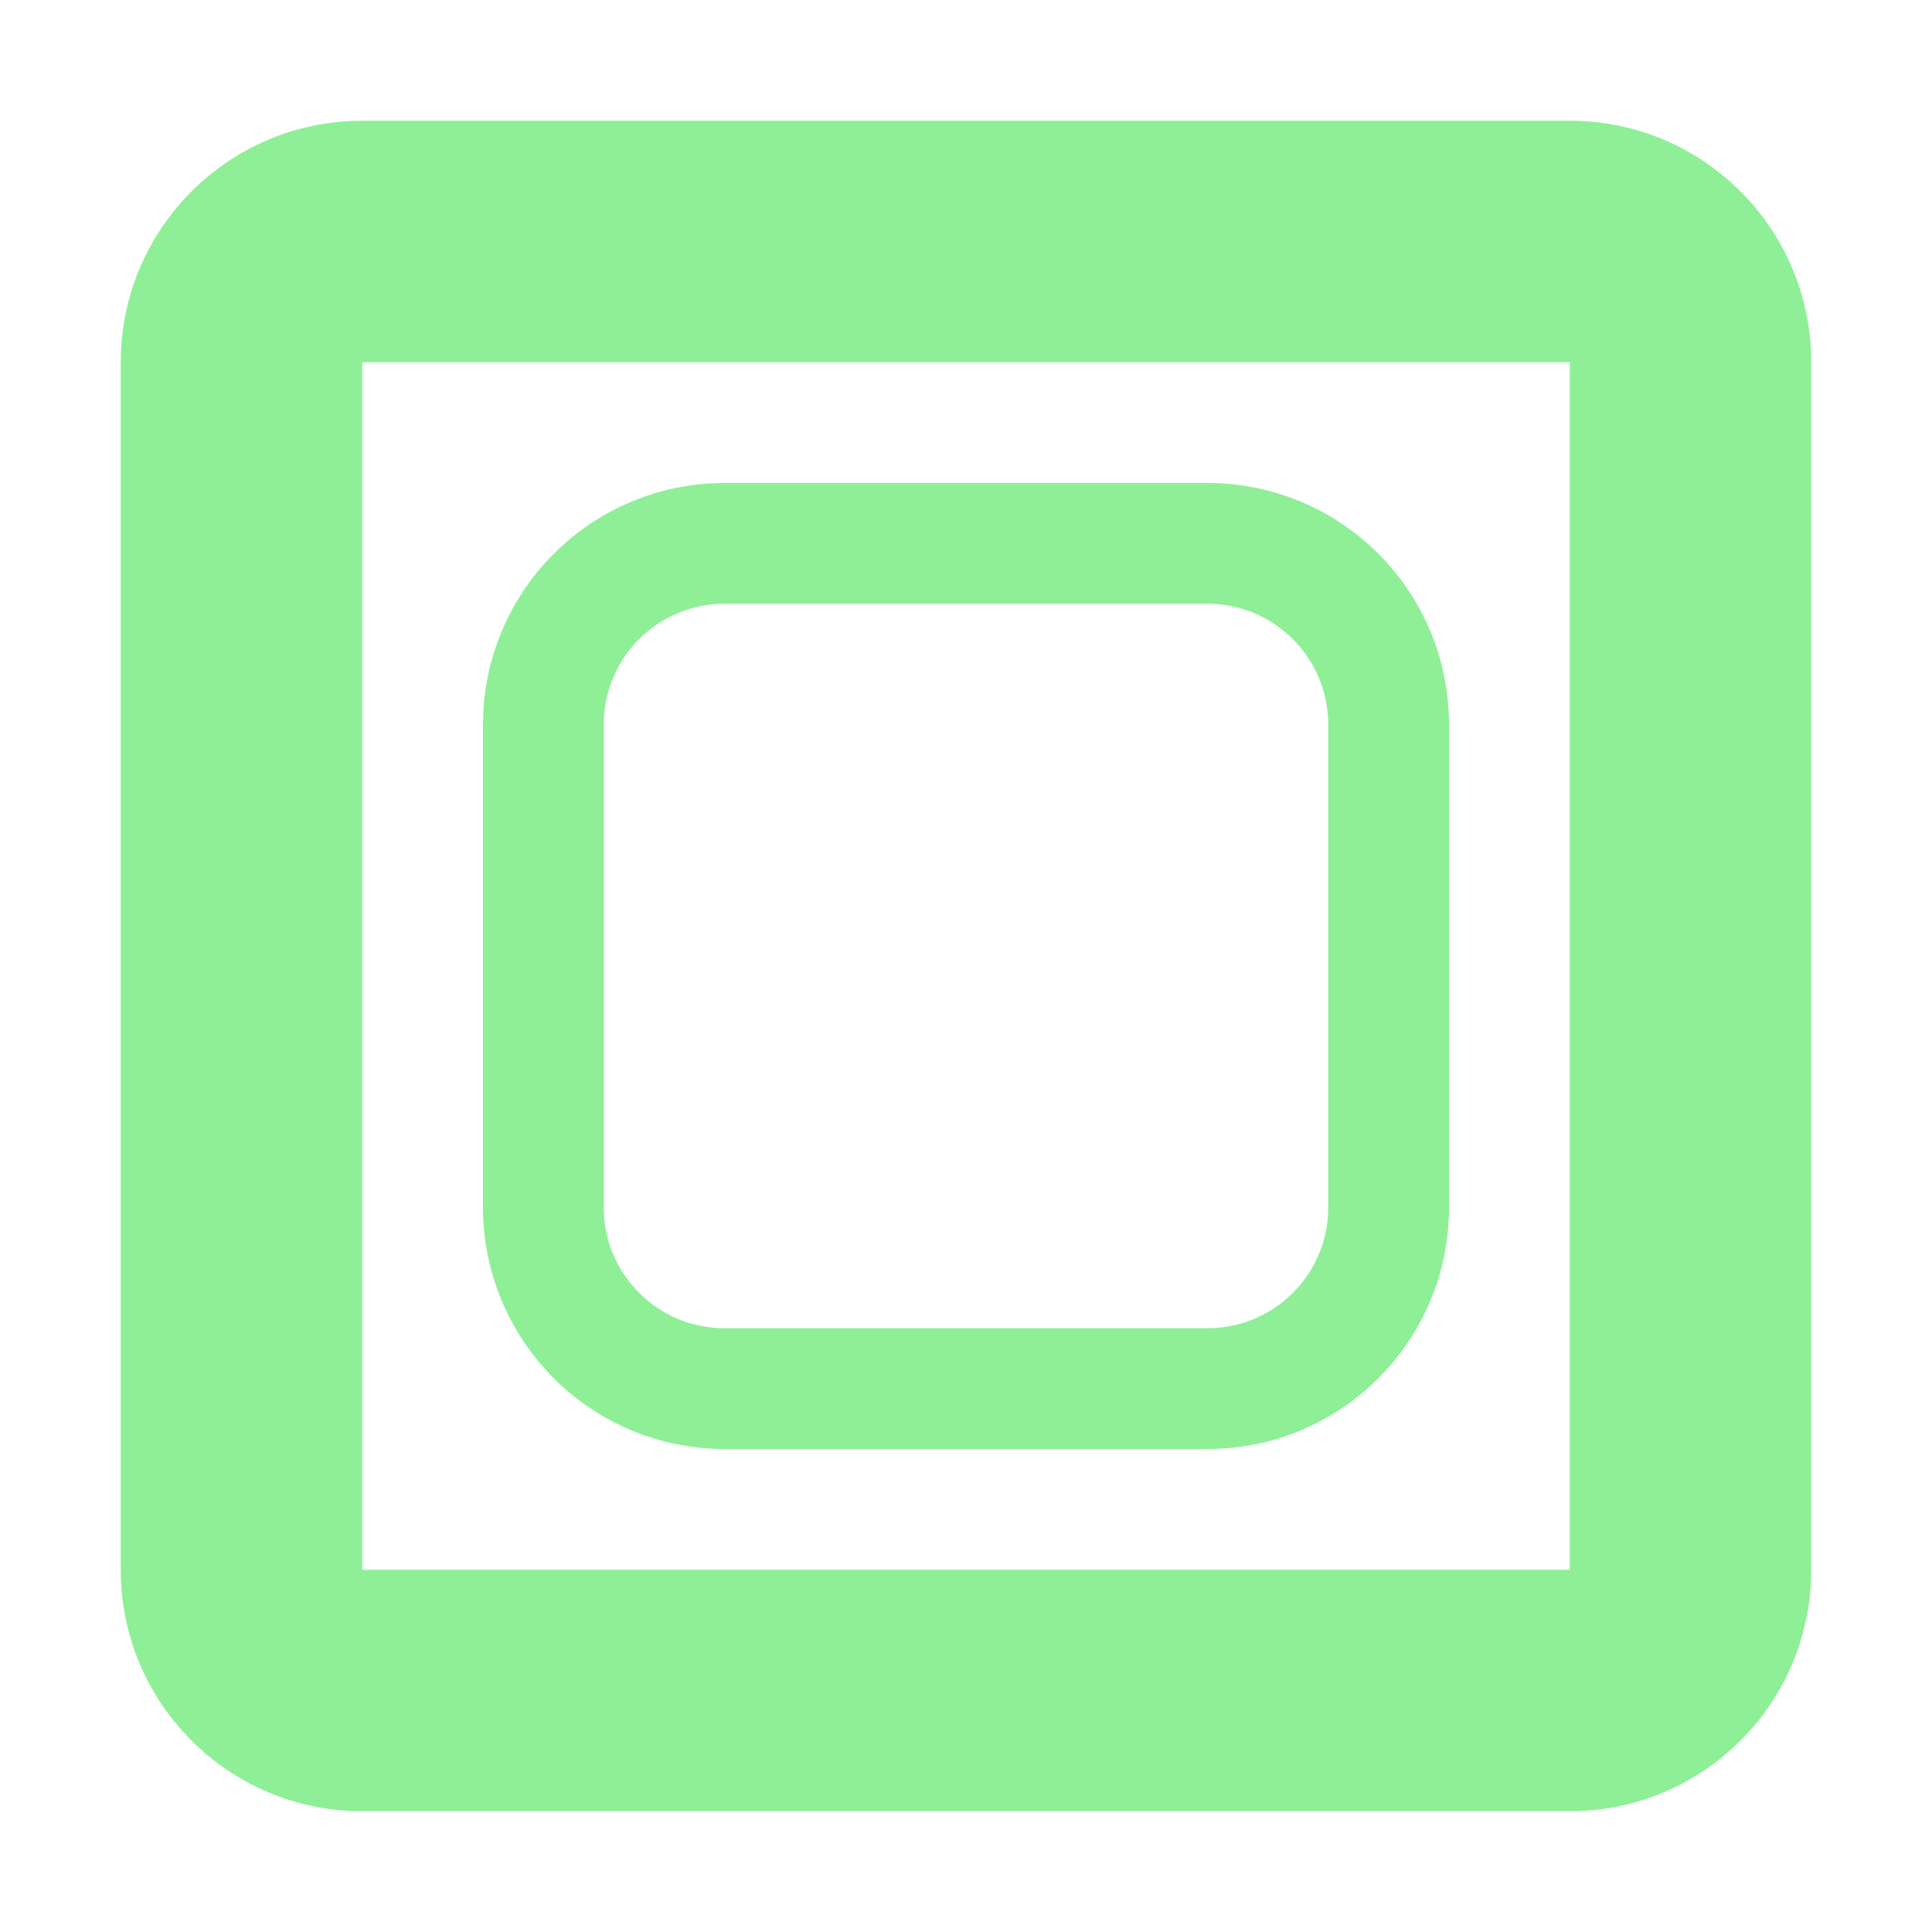
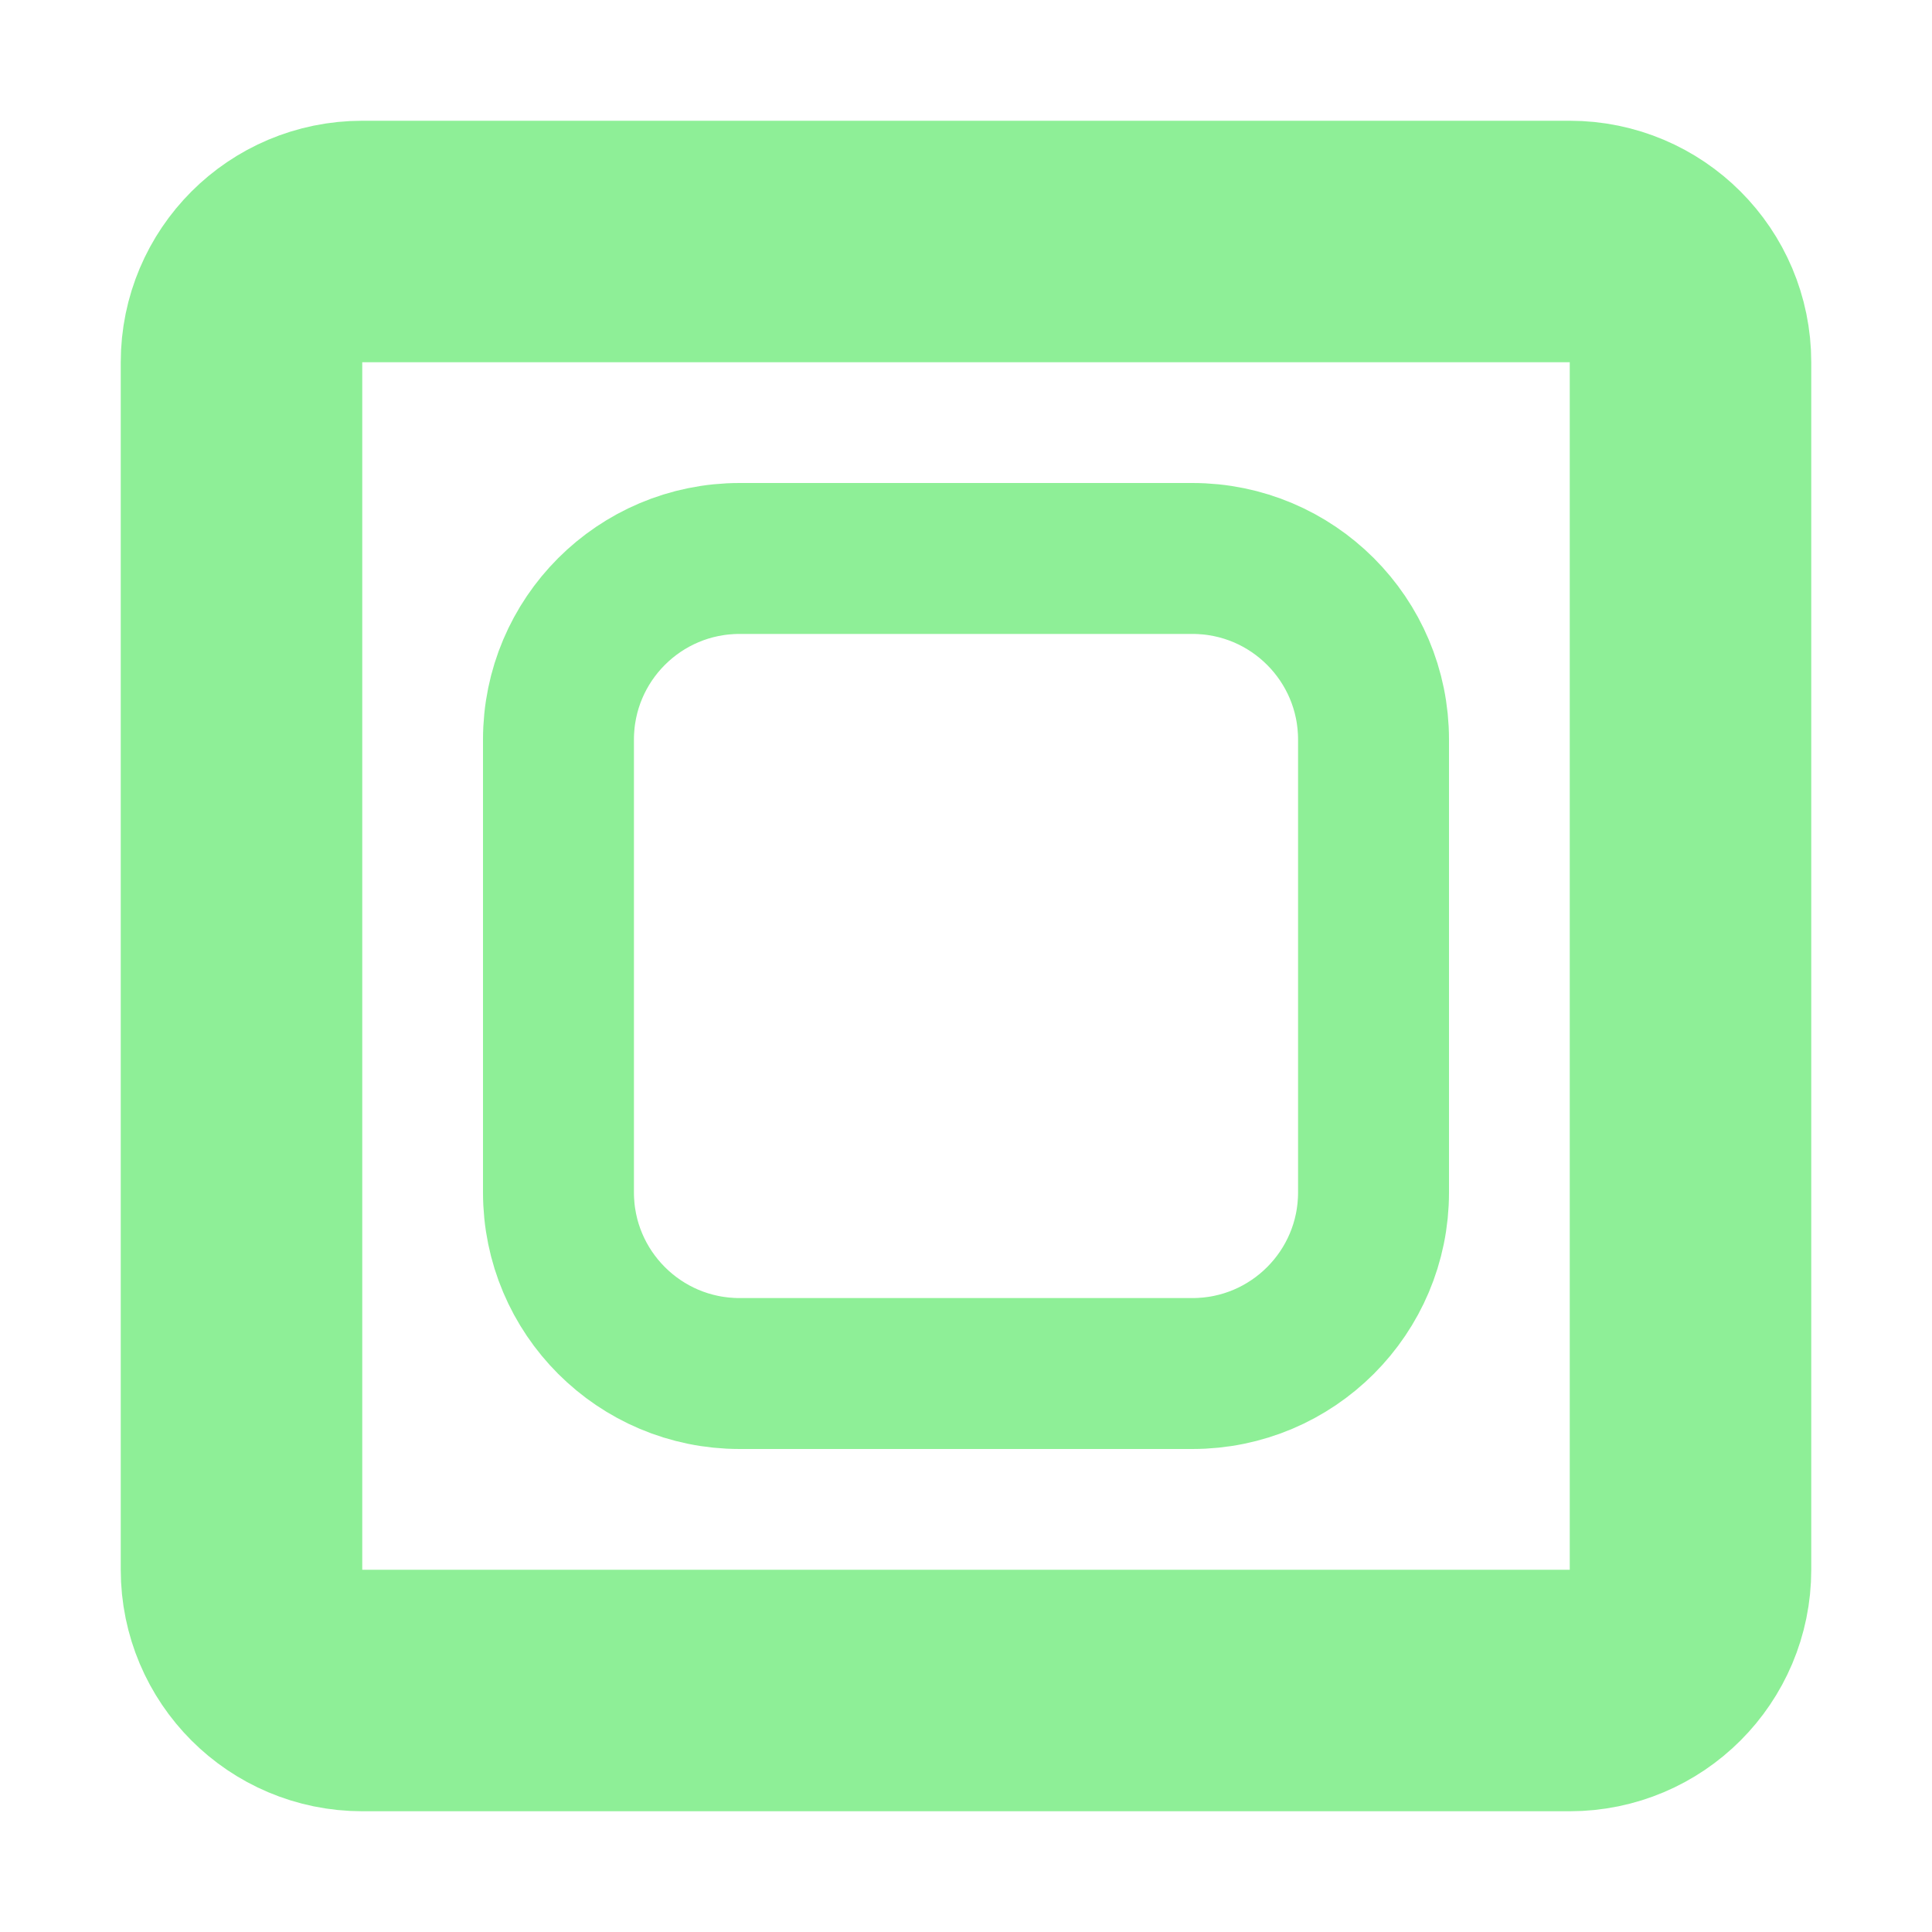
<svg xmlns="http://www.w3.org/2000/svg" height="16" viewBox="0 0 16 16" width="16">
-   <path d="m3 1c-1.105 0-2 .895-2 2v10c0 1.105.895 2 2 2h10c1.105 0 2-.895 2-2v-10c0-1.105-.895-2-2-2zm0 2h10v10h-10zm3 1c-.53 0-1.039.211-1.414.586-.375.375-.586.884-.586 1.414v4c0.0.53.211 1.039.586 1.414.375.375.884.586 1.414.586h4c1.105 0 2-.895 2-2v-4c0-1.105-.895-2-2-2zm0 1h4c.552 0 1.0.448 1 1v4c-0.0.552-.448 1-1 1h-4c-.552 0-1-.448-1-1v-4c0-.552.448-1 1-1z" fill="#8eef97" />
+   <g fill="none" stroke="#8eef97">
+     <rect x="2" y="2" rx="1" width="12" height="12" stroke-width="2" />
+     <rect x="4.625" y="4.625" rx="1.5" width="6.75" height="6.75" stroke-width="1.25" />
+   </g>
</svg>
